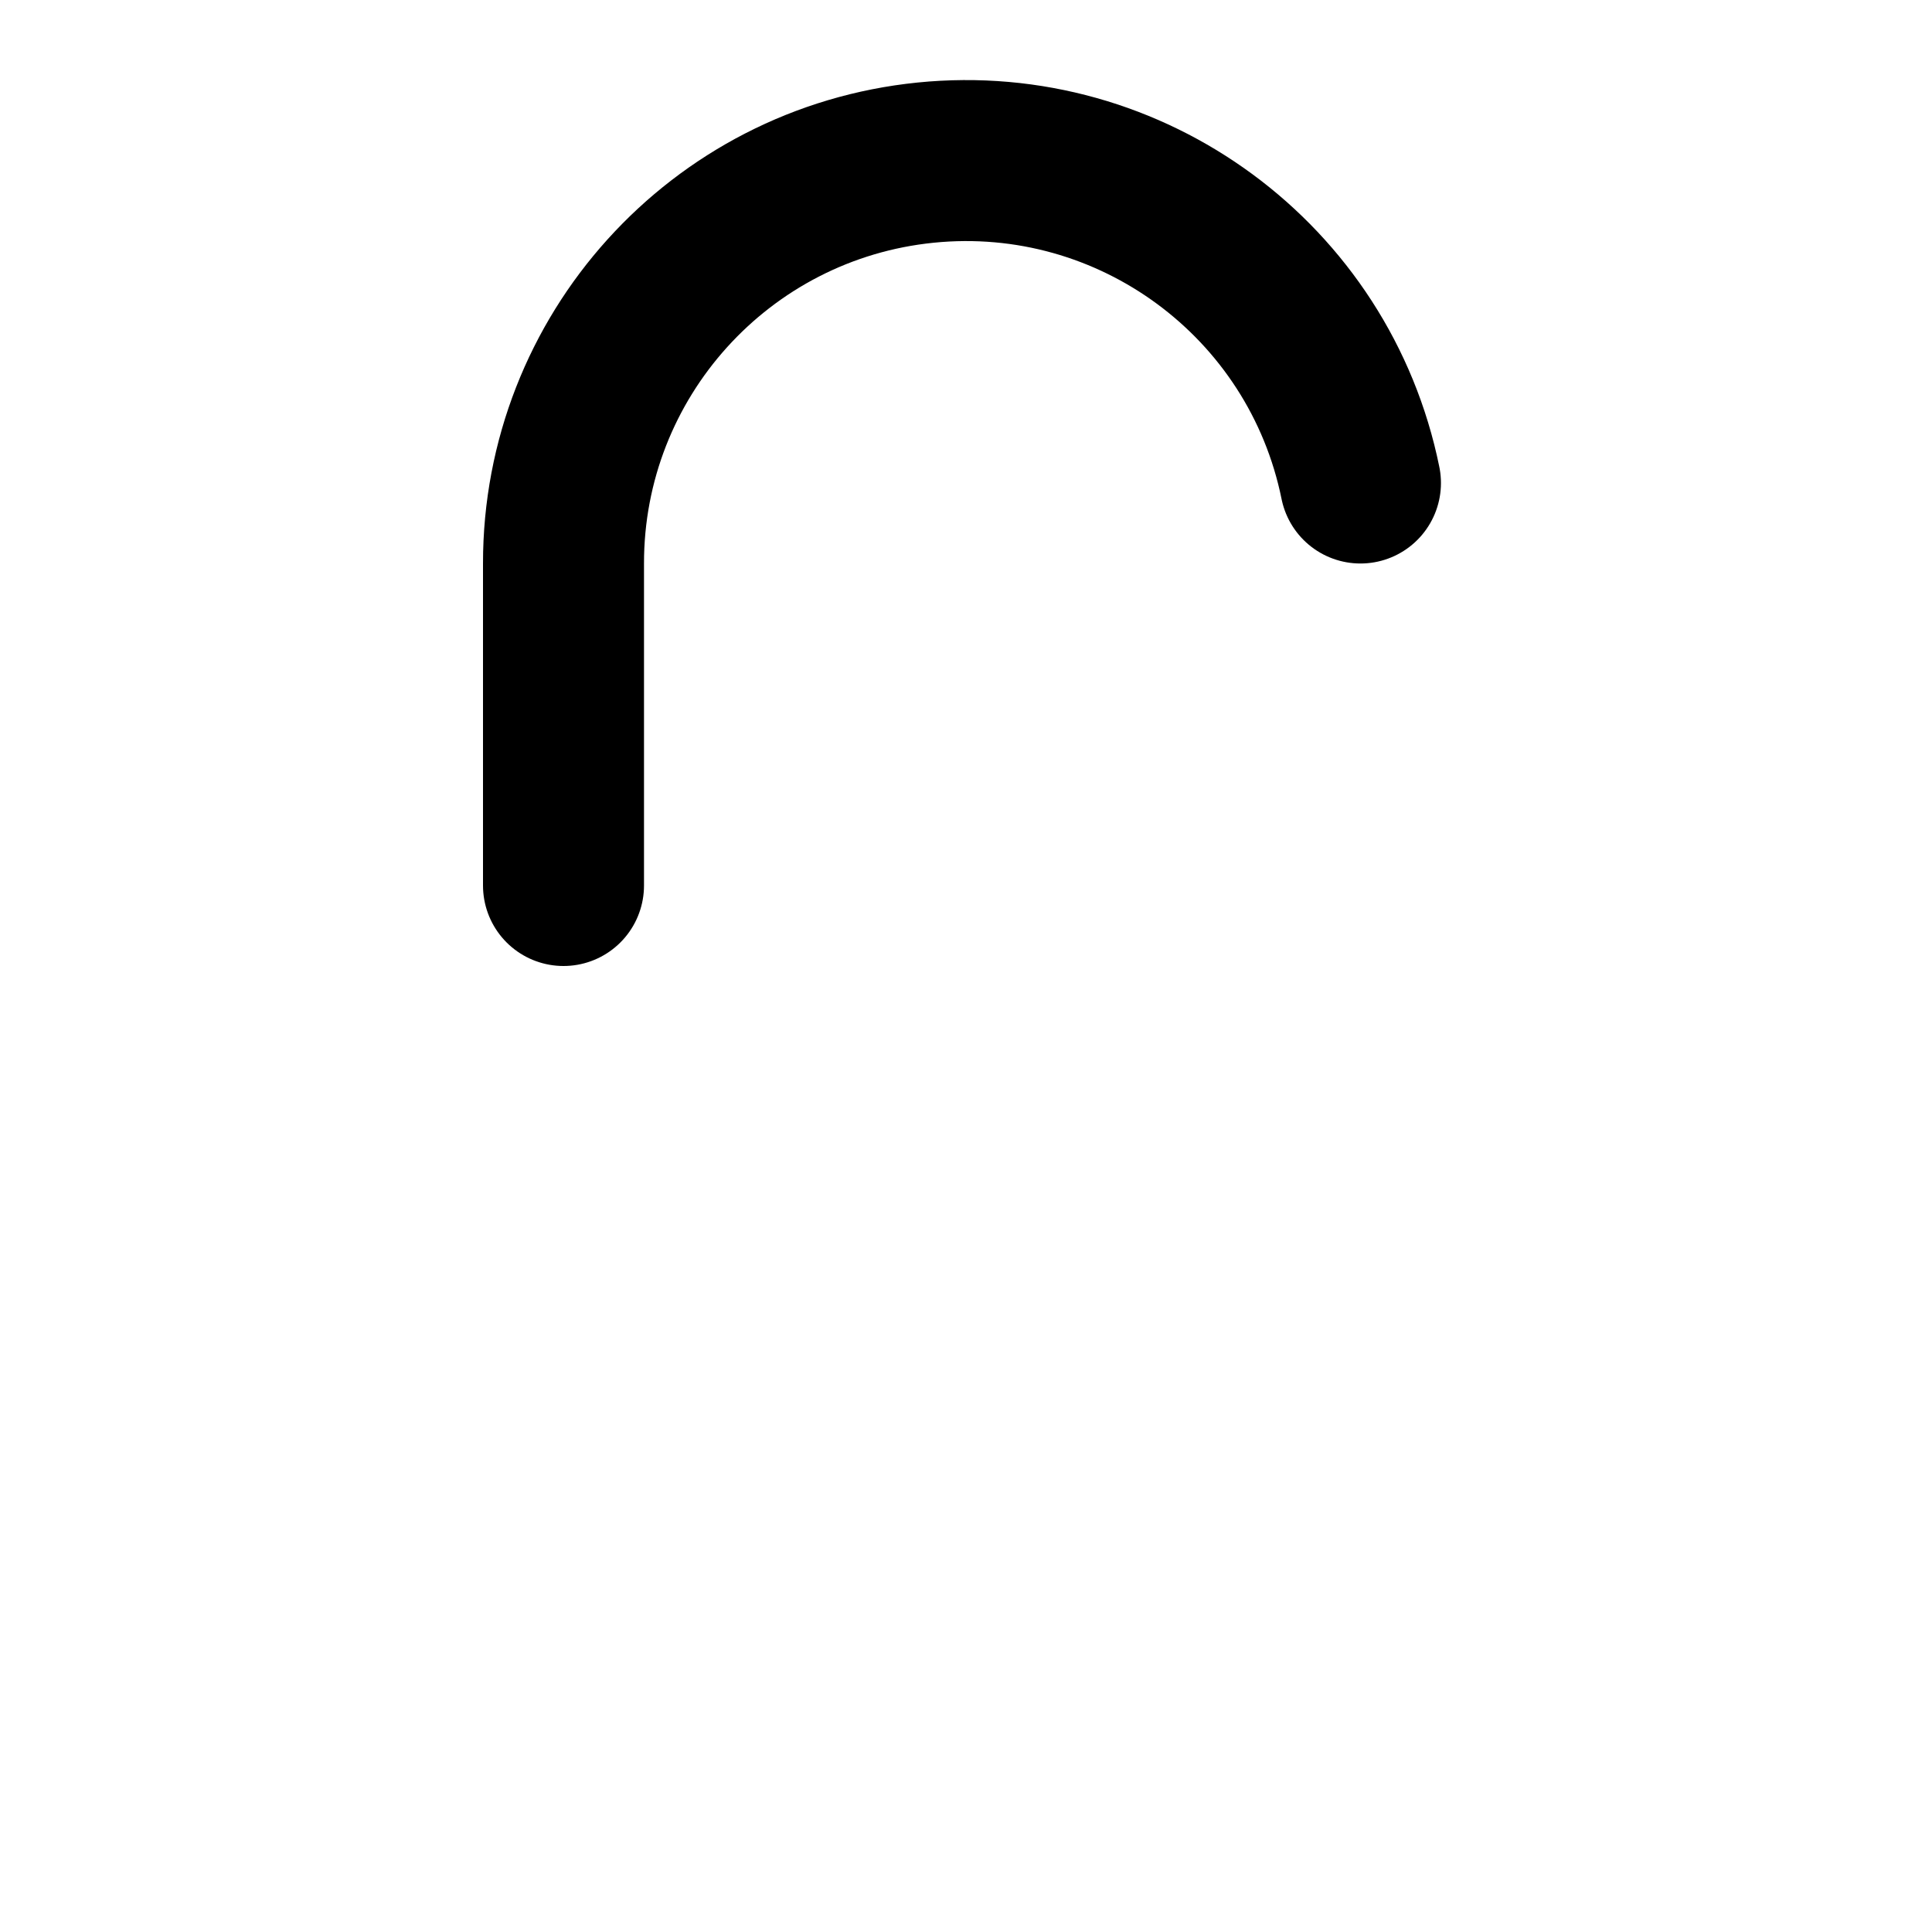
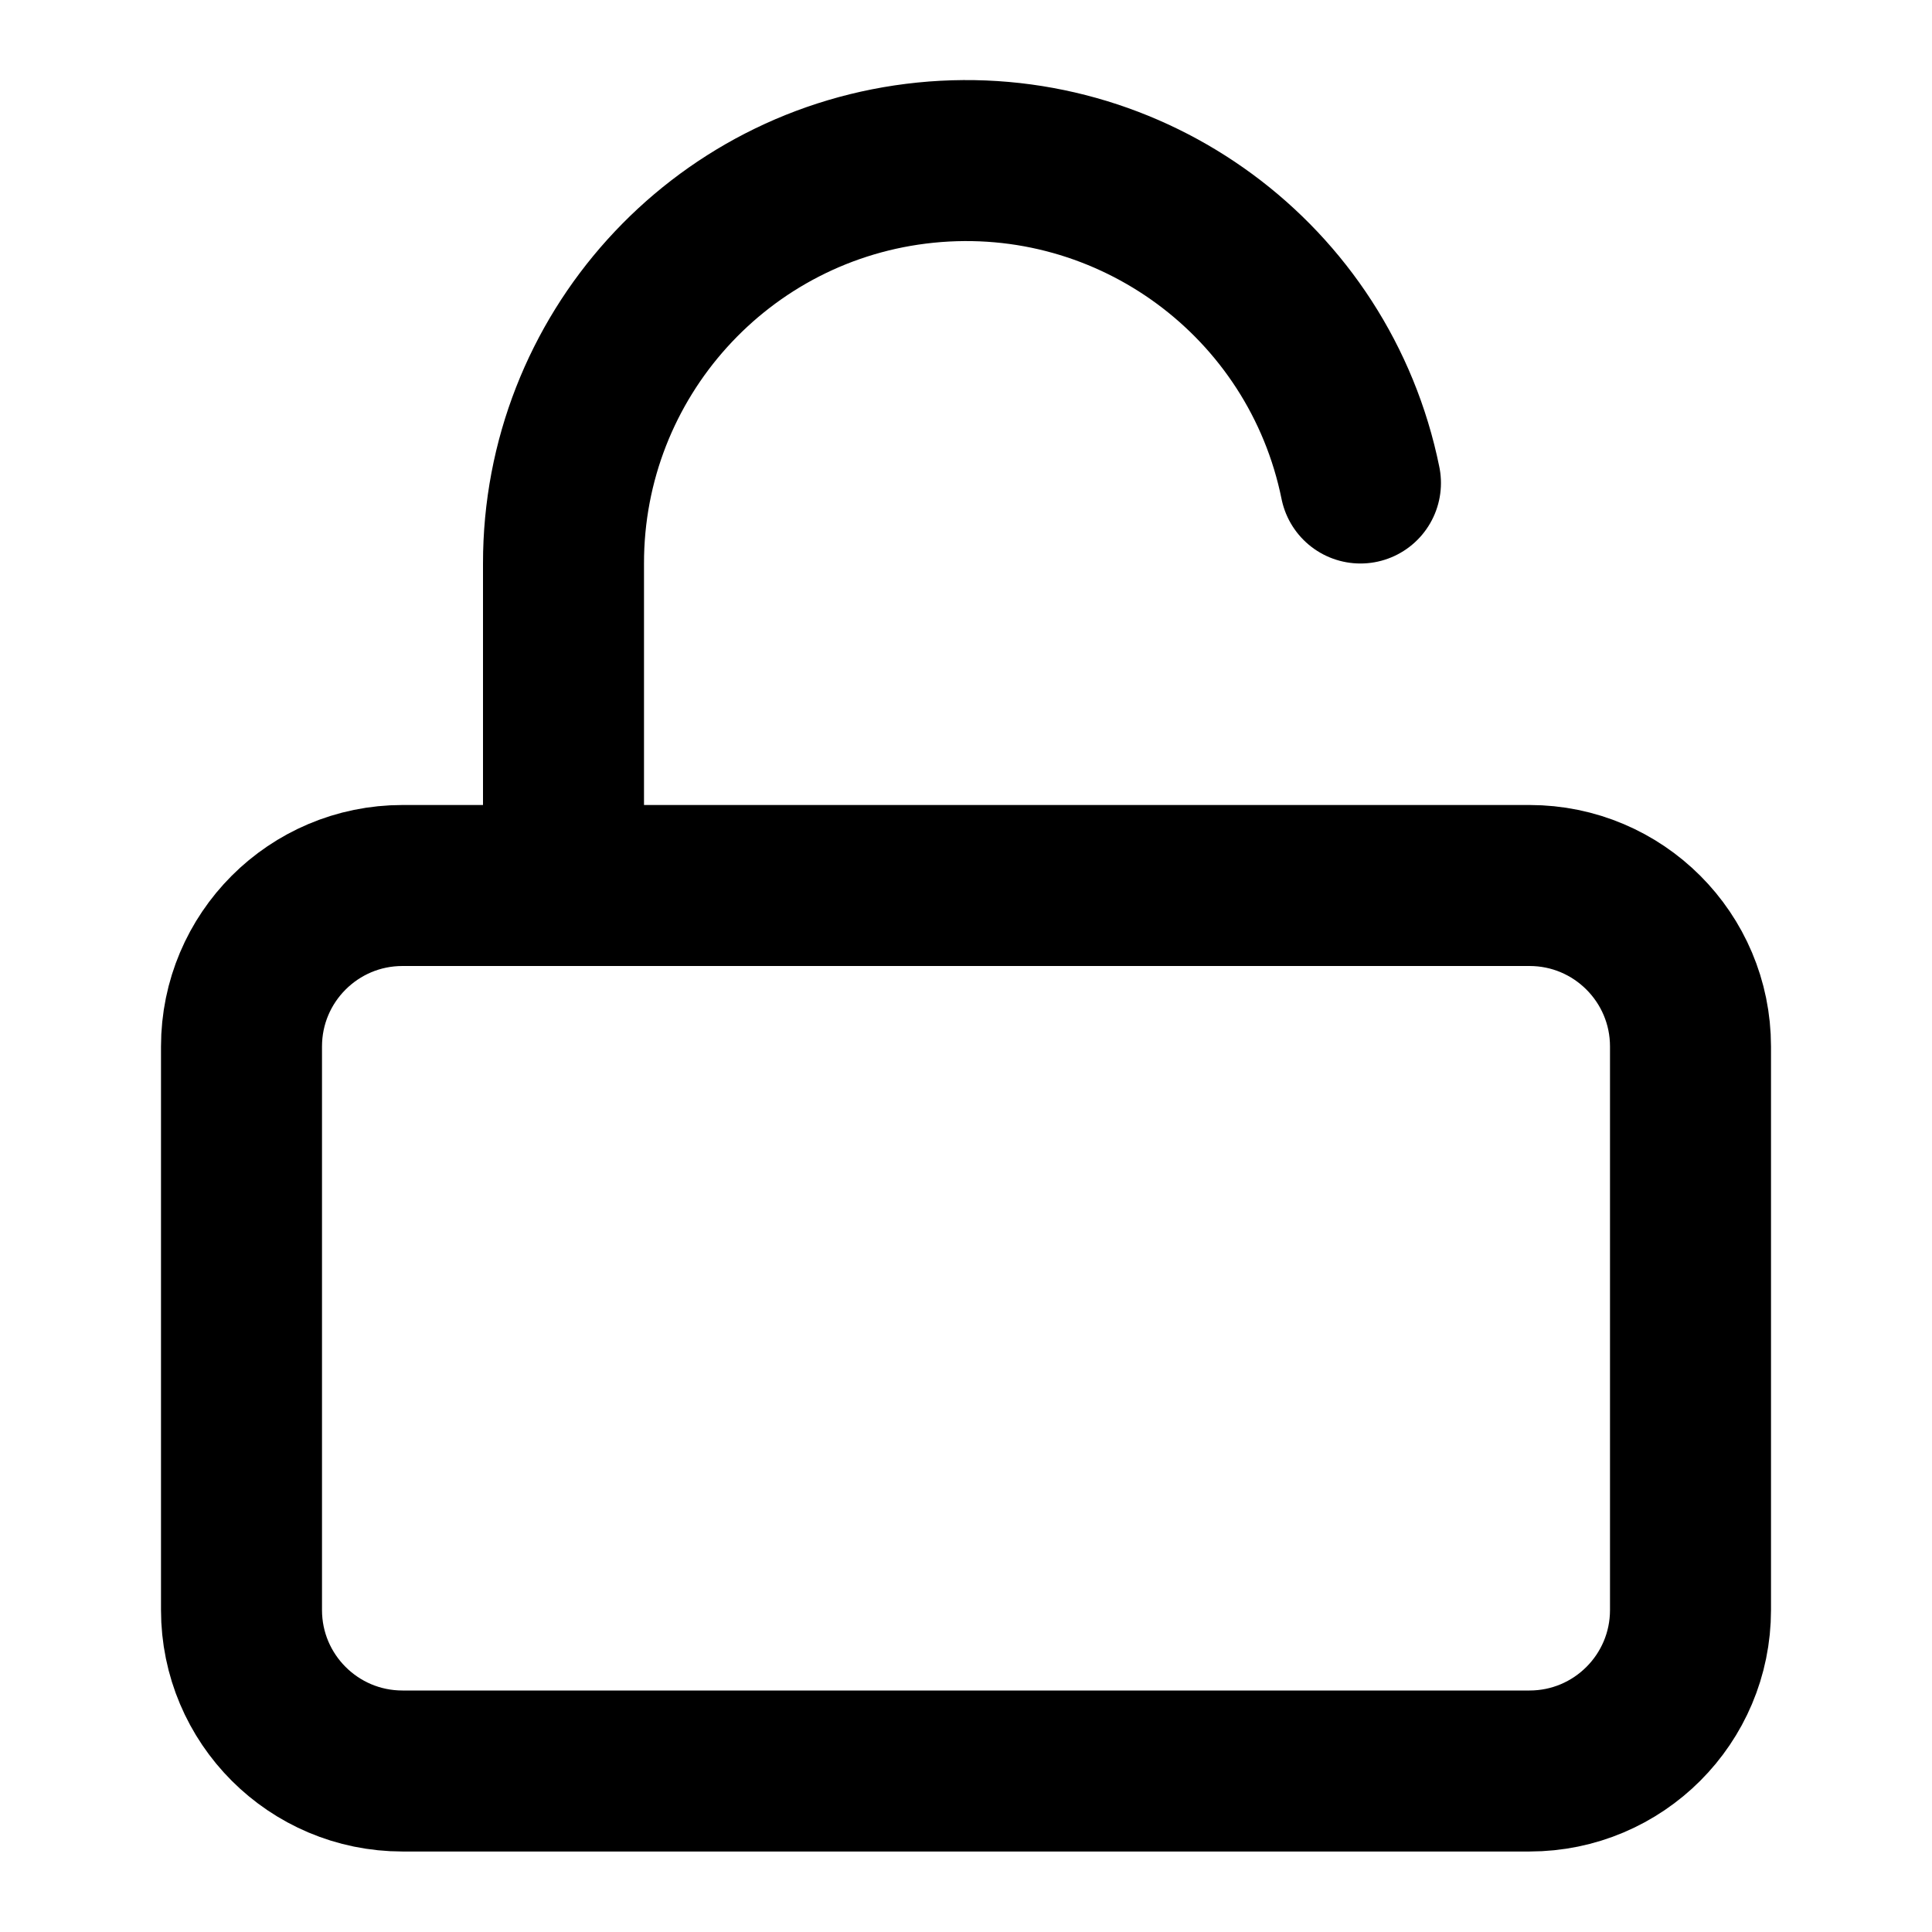
- <svg xmlns="http://www.w3.org/2000/svg" viewBox="0 0 24 24" fill="none">
+ <svg xmlns="http://www.w3.org/2000/svg" viewBox="0 0 24 24">
  <g fill="none" stroke="currentColor" stroke-linecap="round" stroke-linejoin="round" stroke-width="2">
-     <rect x="3" y="11" rx="2" ry="2" />
+     <rect width="18" height="11" x="3" y="11" rx="2" ry="2" />
    <path d="M7 11V7a5 5 0 0 1 9.9-1" />
  </g>
</svg>
